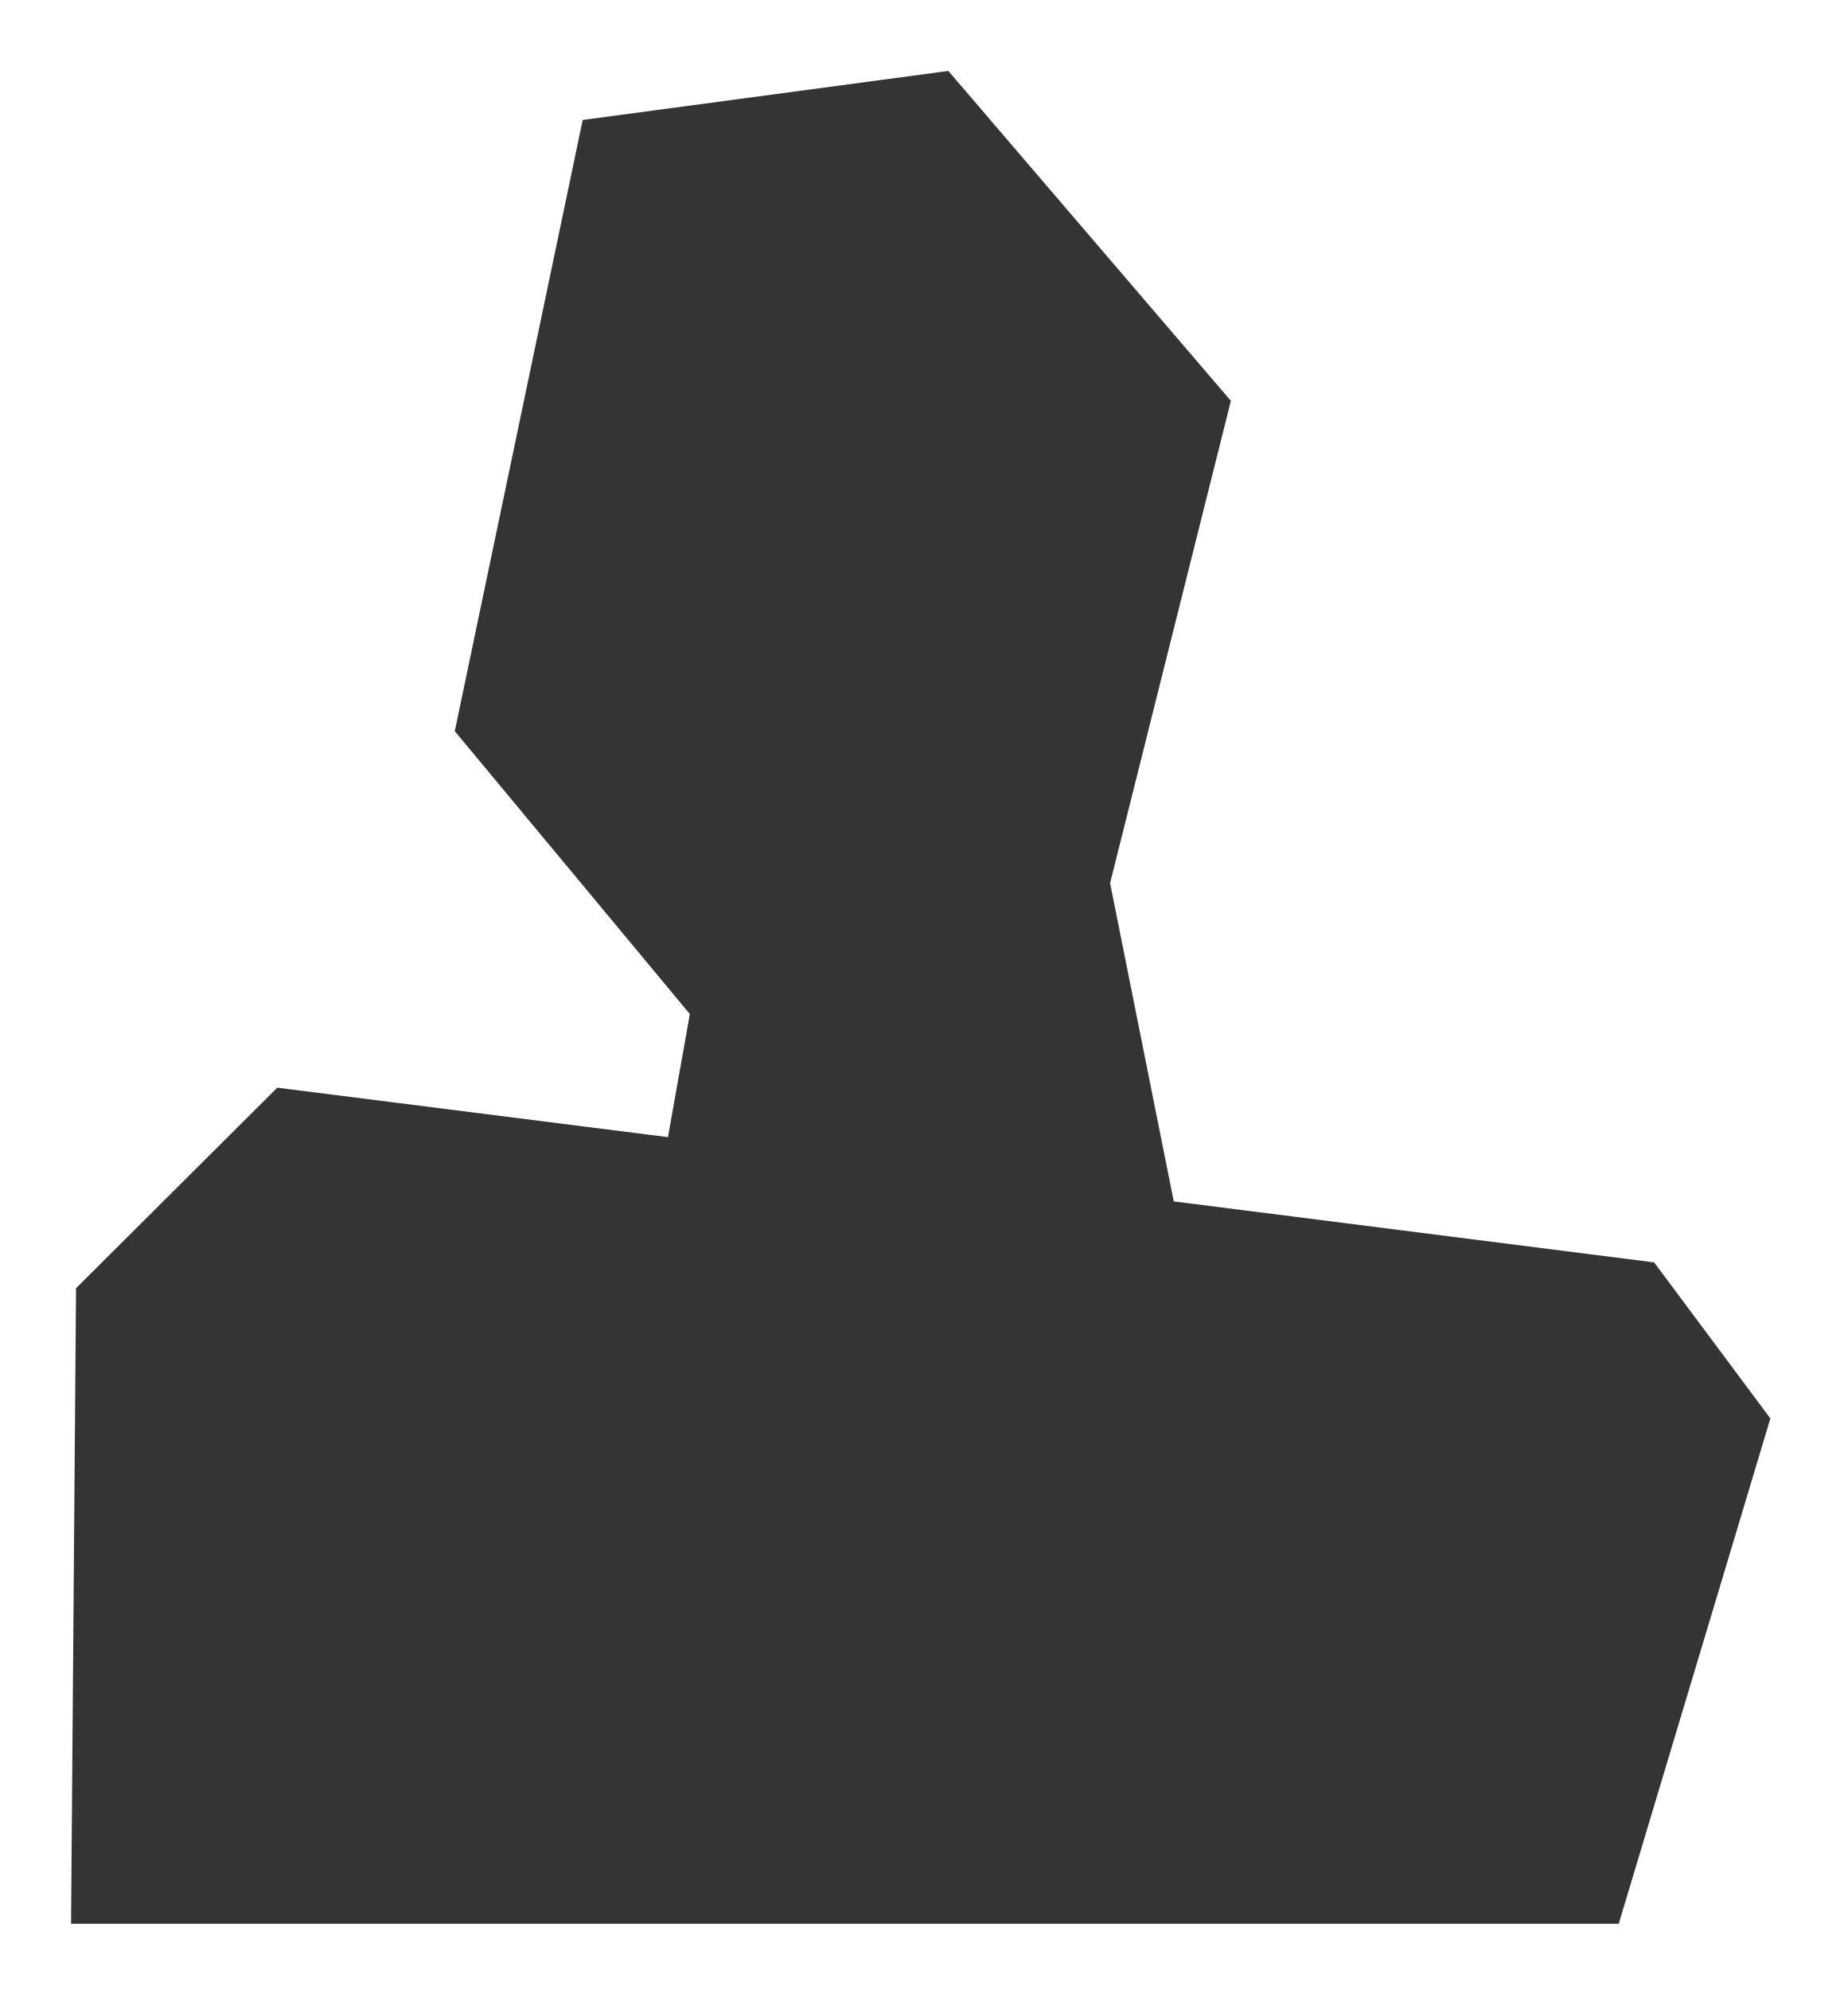
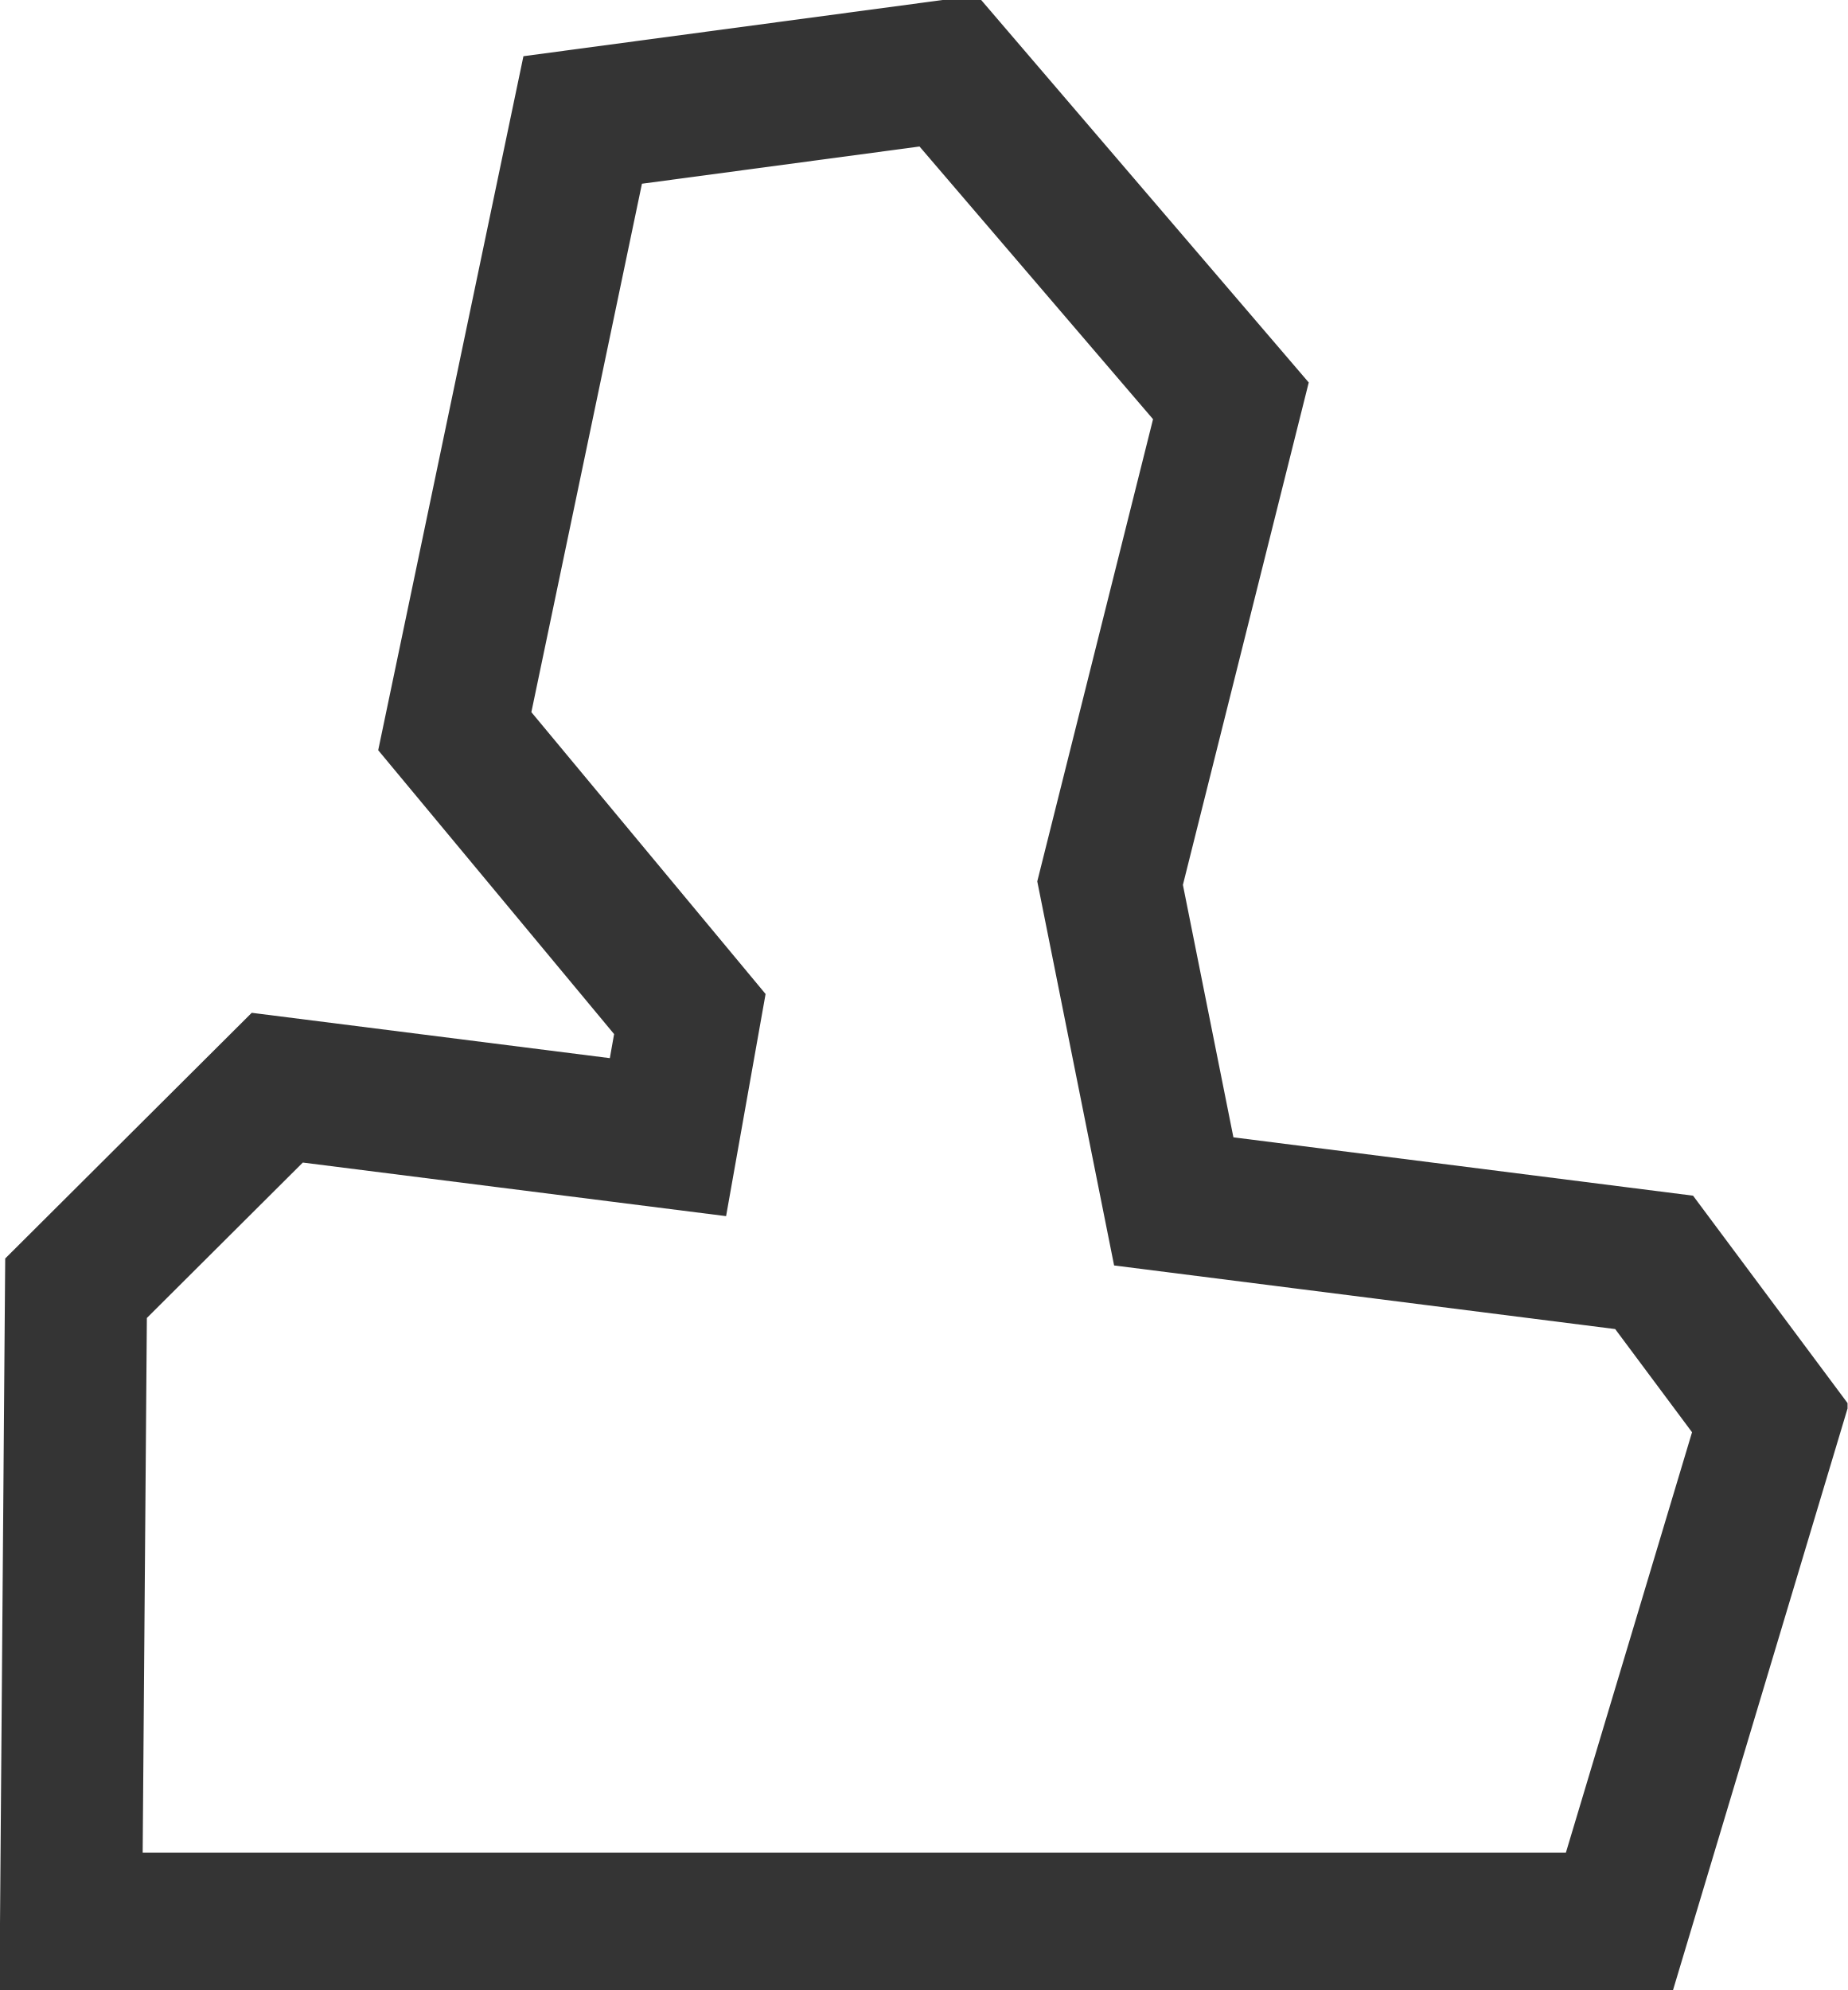
<svg xmlns="http://www.w3.org/2000/svg" data-name="사용자 아이콘" width="13" height="14" viewBox="0 0 13 14">
  <defs>
-     <clipPath id="oraxuriqwa">
-       <path data-name="사각형 2279" style="fill:#343434" d="M0 0h13v14H0z" />
+     <clipPath id="2jhap5s6ka">
+       <path data-name="사각형 2279" style="fill:none;stroke:#343434" d="M0 0h13v14H0z" />
    </clipPath>
  </defs>
-   <g data-name="그룹 7829" style="clip-path:url(#oraxuriqwa)">
-     <path data-name="패스 6973" d="m11.639 8.918-3.38-.429-.448-2.239.85-3.393L6.673.536 4.1.881l-.9 4.3 1.654 1.99-.154.866-2.749-.348L.535 9.1.5 13.571h10.89l1.067-3.555z" transform="translate(0 -.037)" style="fill:#343434" />
+   <g data-name="그룹 7829" style="clip-path:url(#2jhap5s6ka)">
+     <path data-name="패스 6973" d="m11.639 8.918-3.38-.429-.448-2.239.85-3.393L6.673.536 4.1.881l-.9 4.3 1.654 1.99-.154.866-2.749-.348L.535 9.1.5 13.571h10.89l1.067-3.555z" transform="translate(0 -.037)" style="stroke-miterlimit:10;fill:none;stroke:#343434" />
  </g>
</svg>
